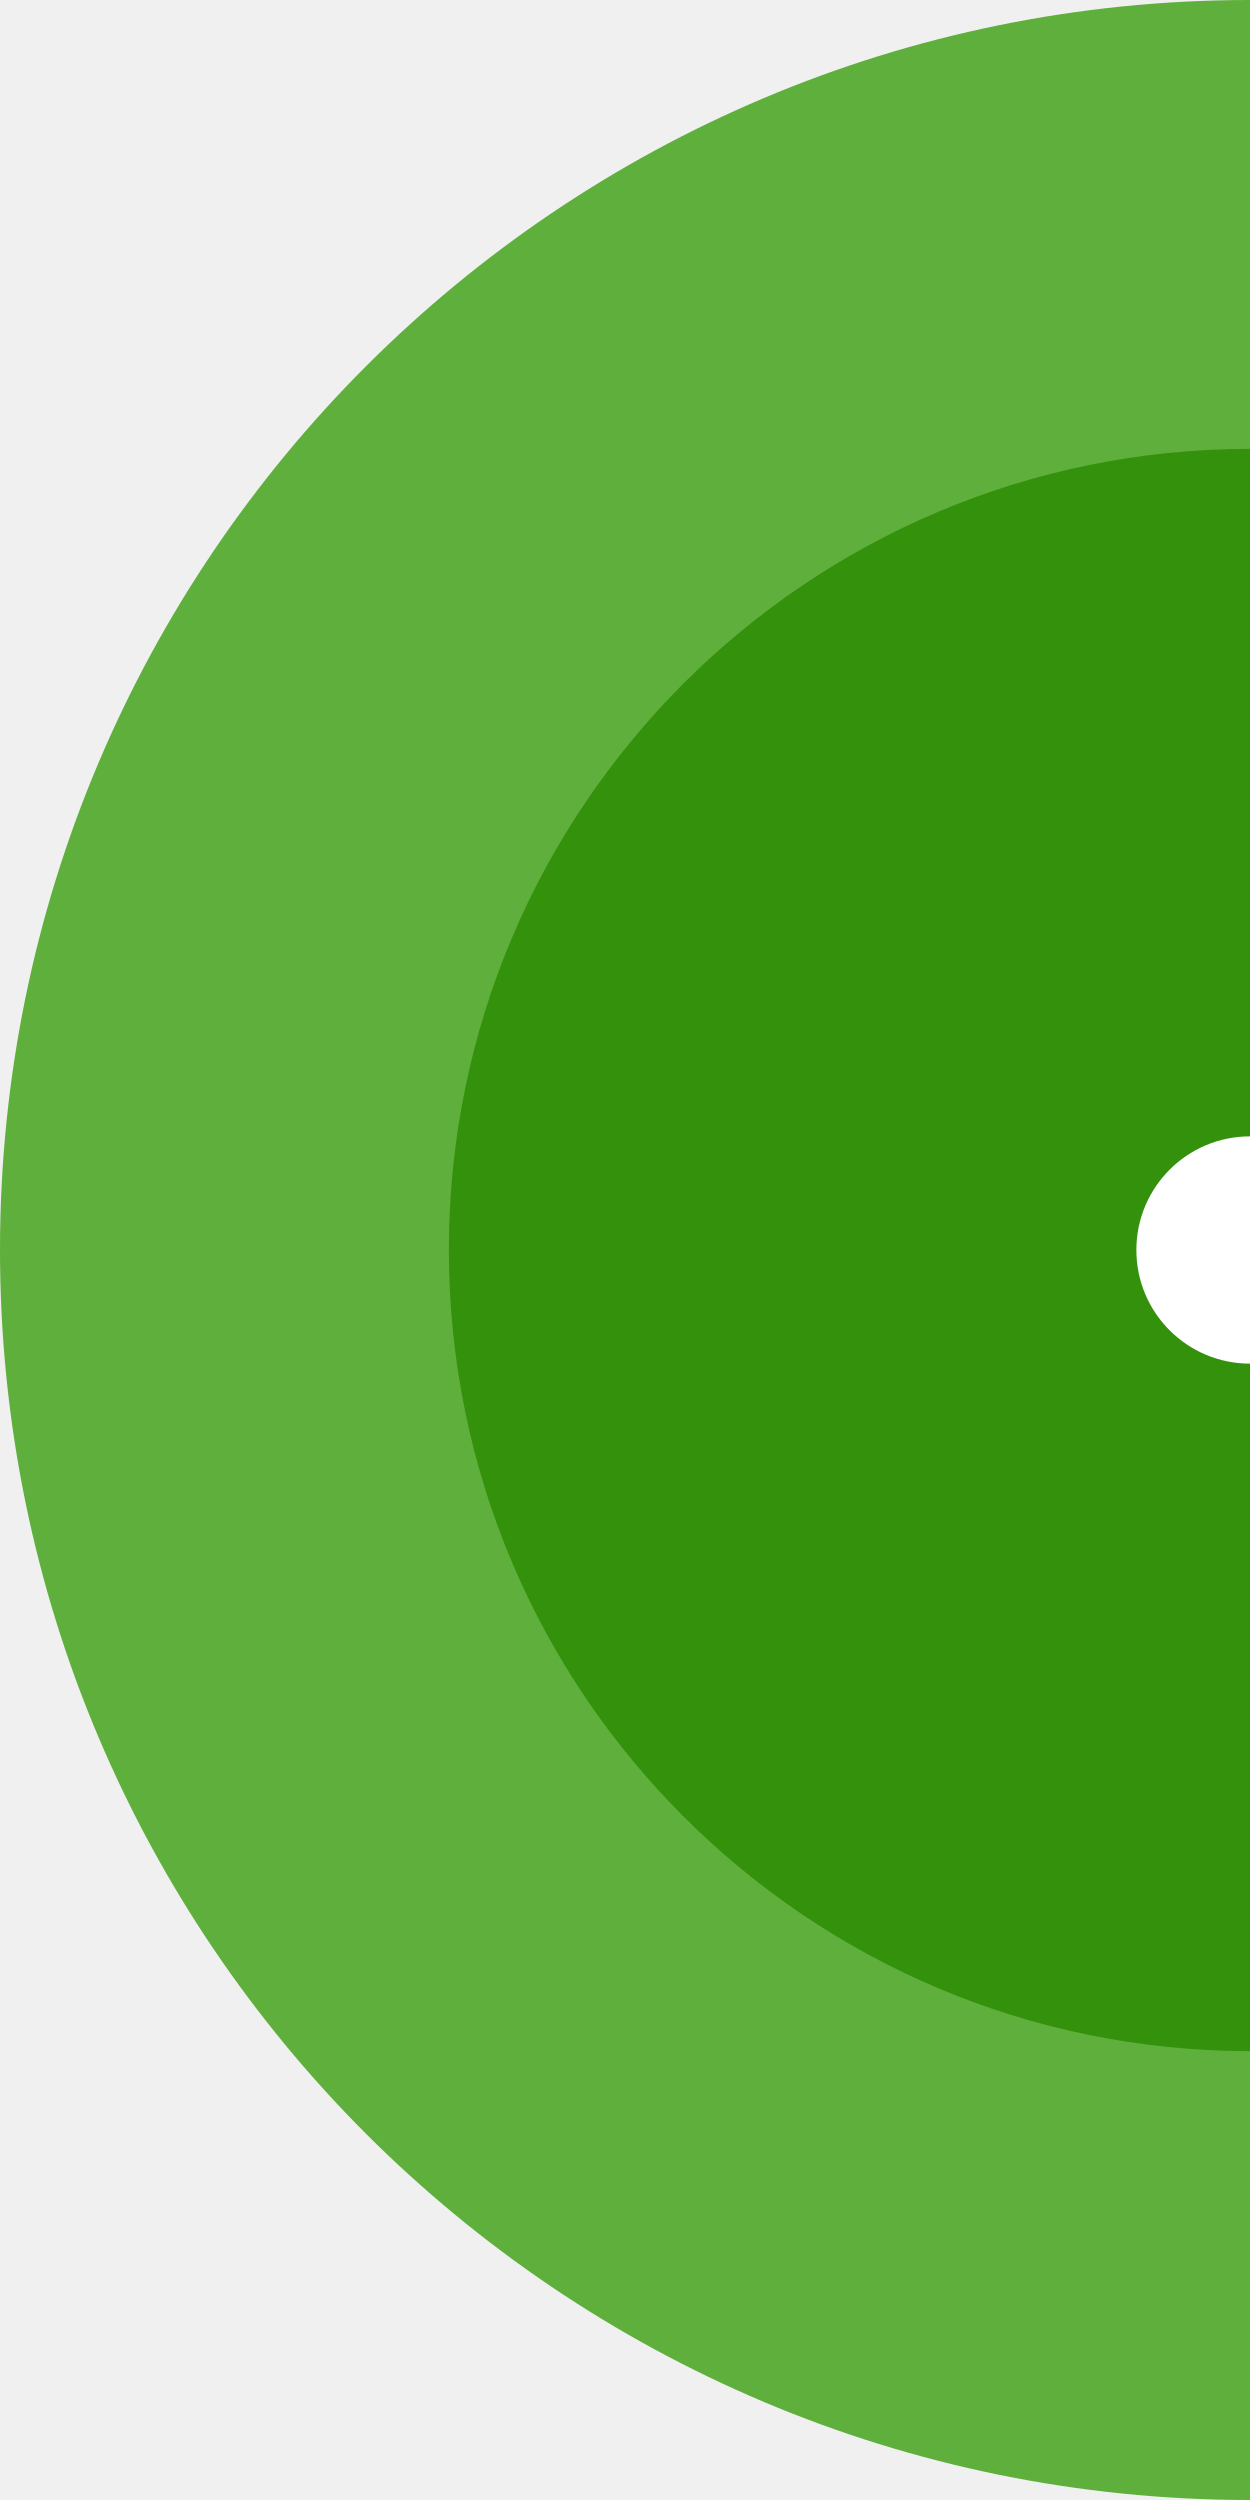
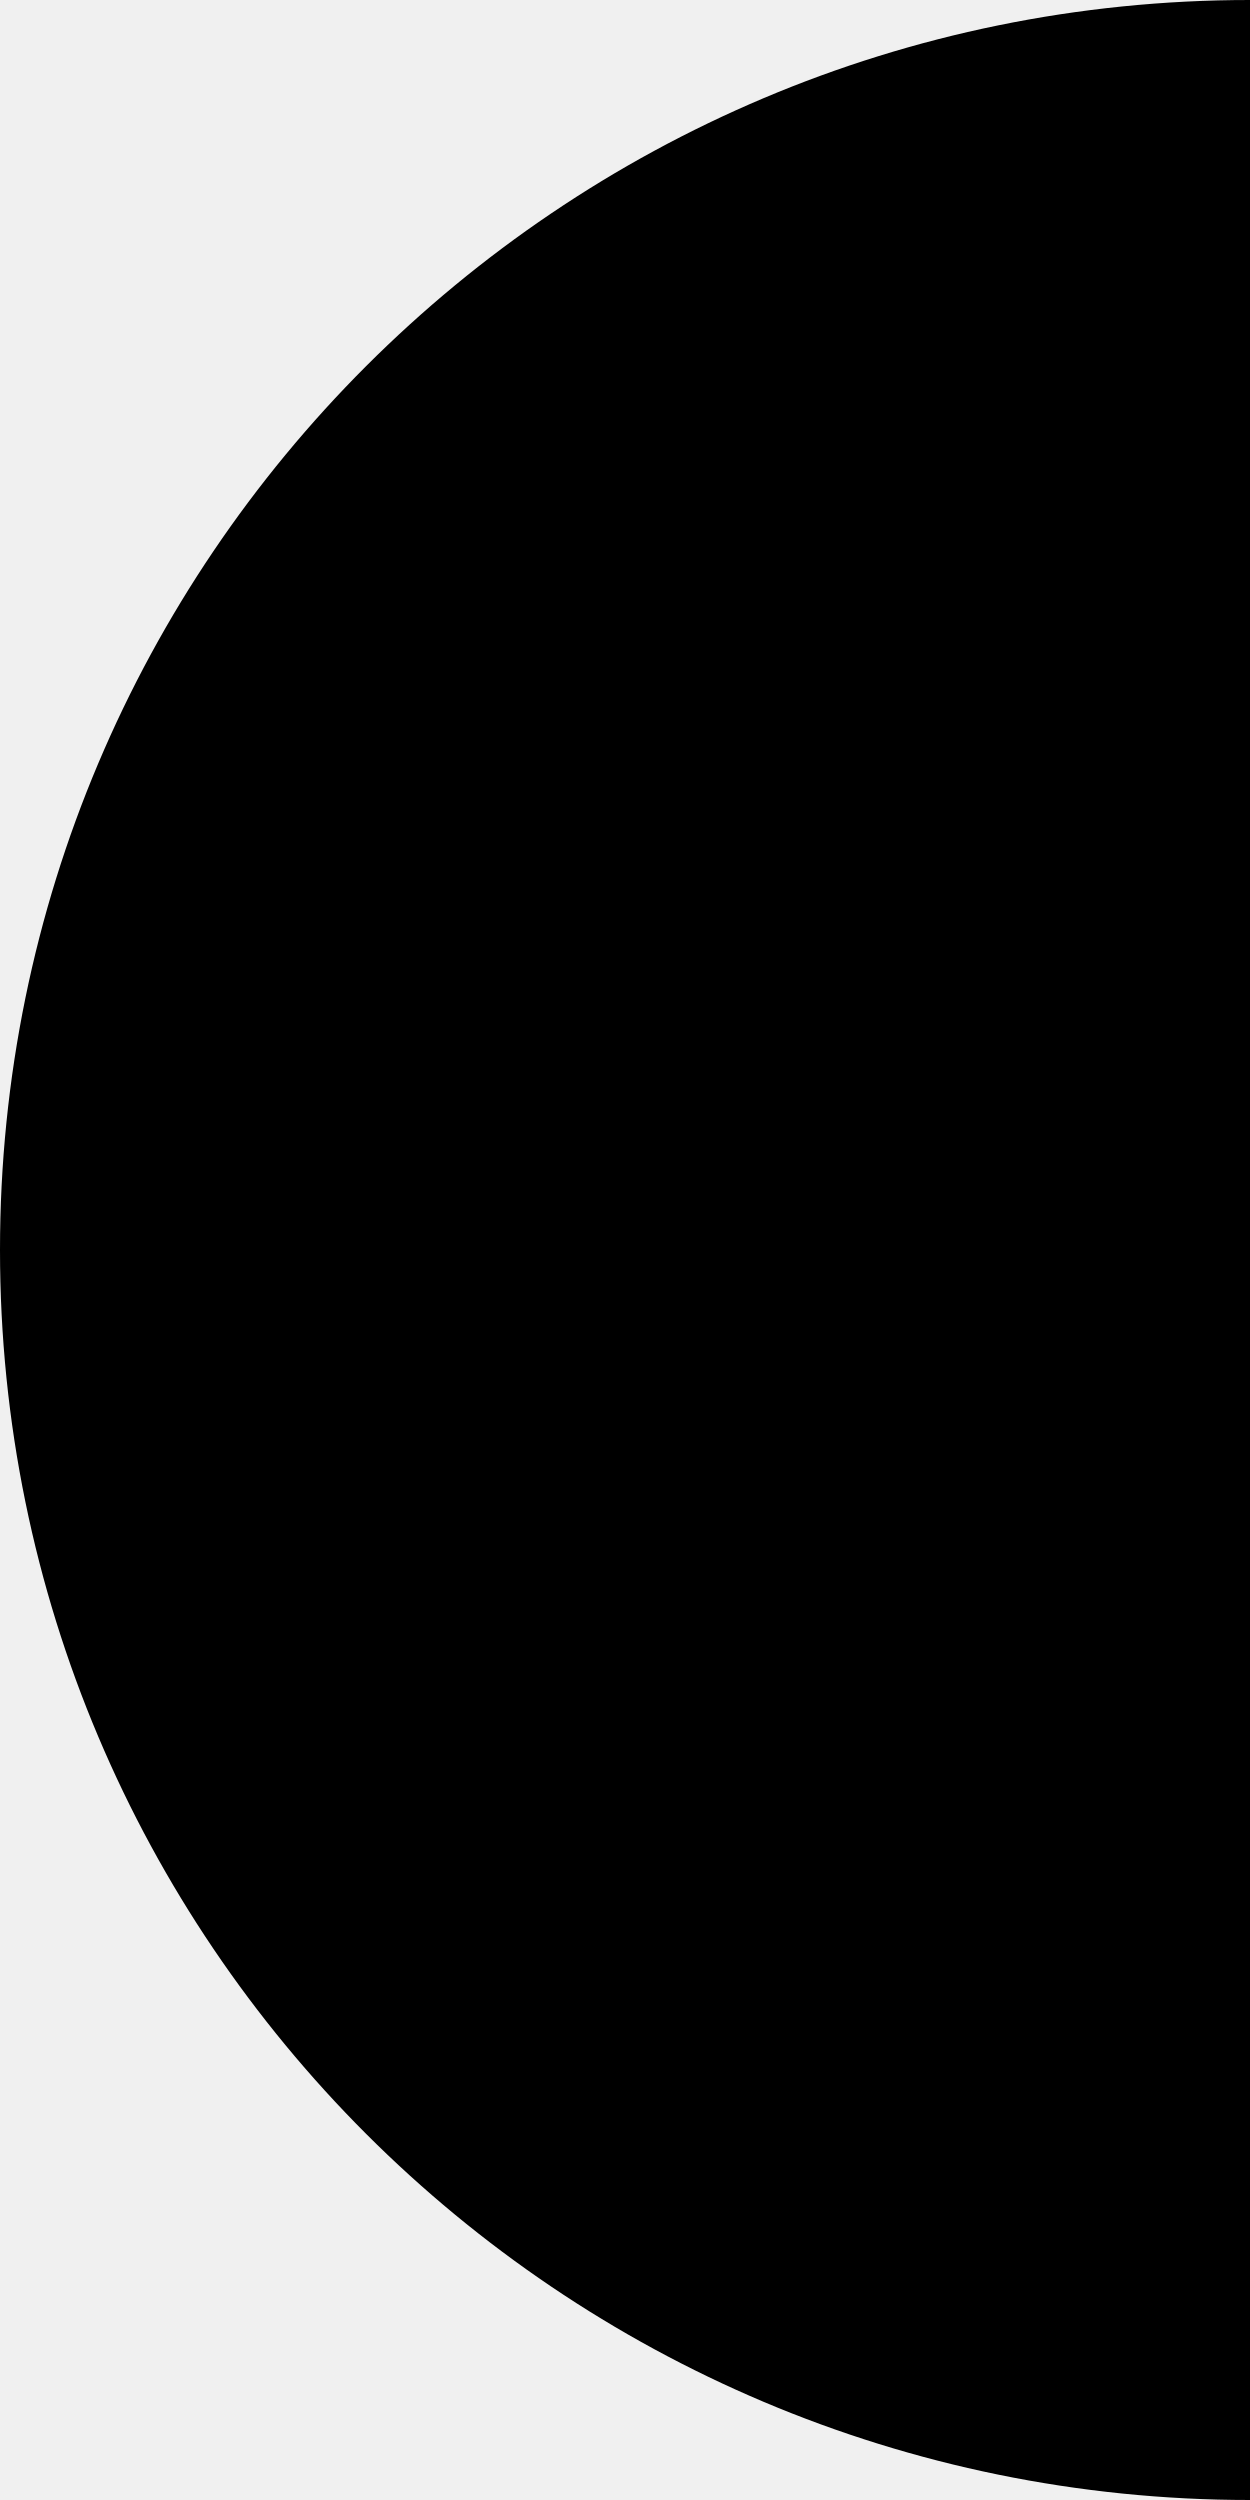
<svg xmlns="http://www.w3.org/2000/svg" id="Layer_1" data-name="Layer 1" viewBox="0 0 220 440">
  <defs>
    <style>.cls-1{fill:#5eaf3c;}.cls-2{fill:#34910b;}.cls-3{fill:#fff;}</style>
  </defs>
-   <path class="cls-1" d="M250,470C128.5,470,30,371.5,30,250S128.5,30,250,30Z" transform="translate(-30 -30)" />
-   <path class="cls-2" d="M250,391a141,141,0,0,1,0-282Z" transform="translate(-30 -30)" />
-   <path class="cls-3" d="M250,270a20,20,0,0,1,0-40Z" transform="translate(-30 -30)" />
+   <path className="cls-1" d="M250,470C128.5,470,30,371.5,30,250S128.5,30,250,30Z" transform="translate(-30 -30)" />
+   <path className="cls-2" d="M250,391a141,141,0,0,1,0-282Z" transform="translate(-30 -30)" />
+   <path className="cls-3" d="M250,270a20,20,0,0,1,0-40Z" transform="translate(-30 -30)" />
</svg>
